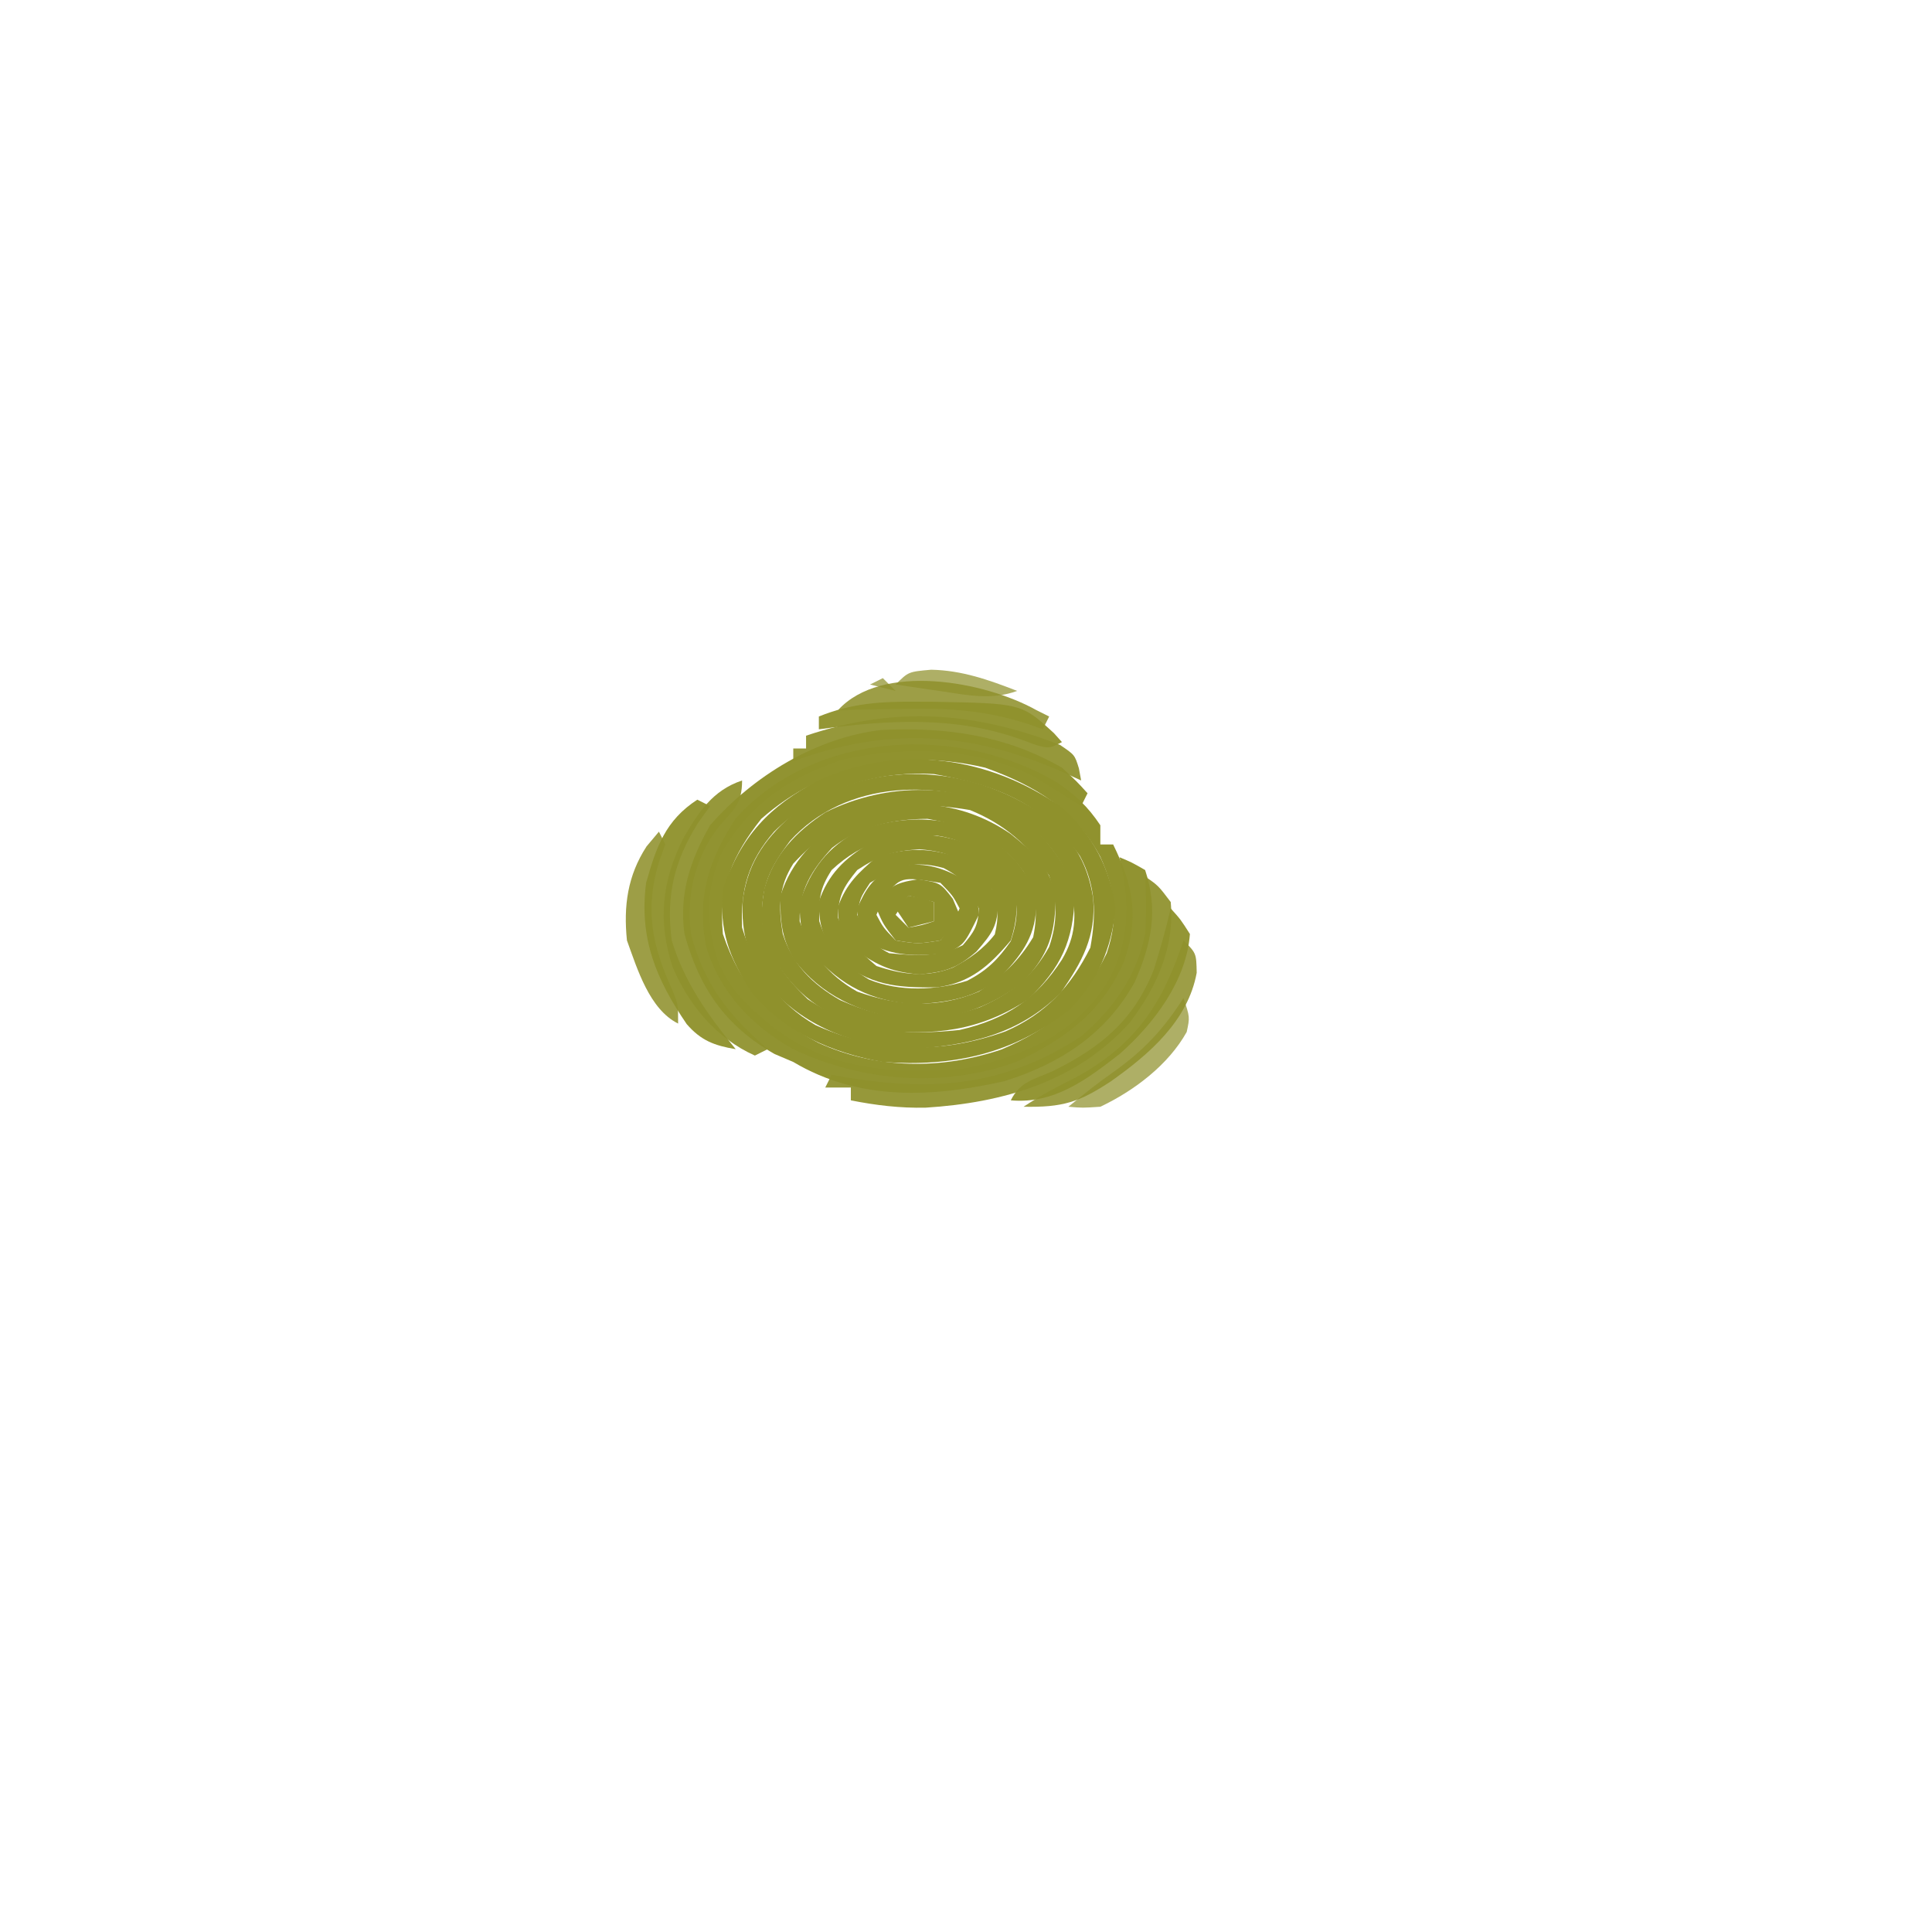
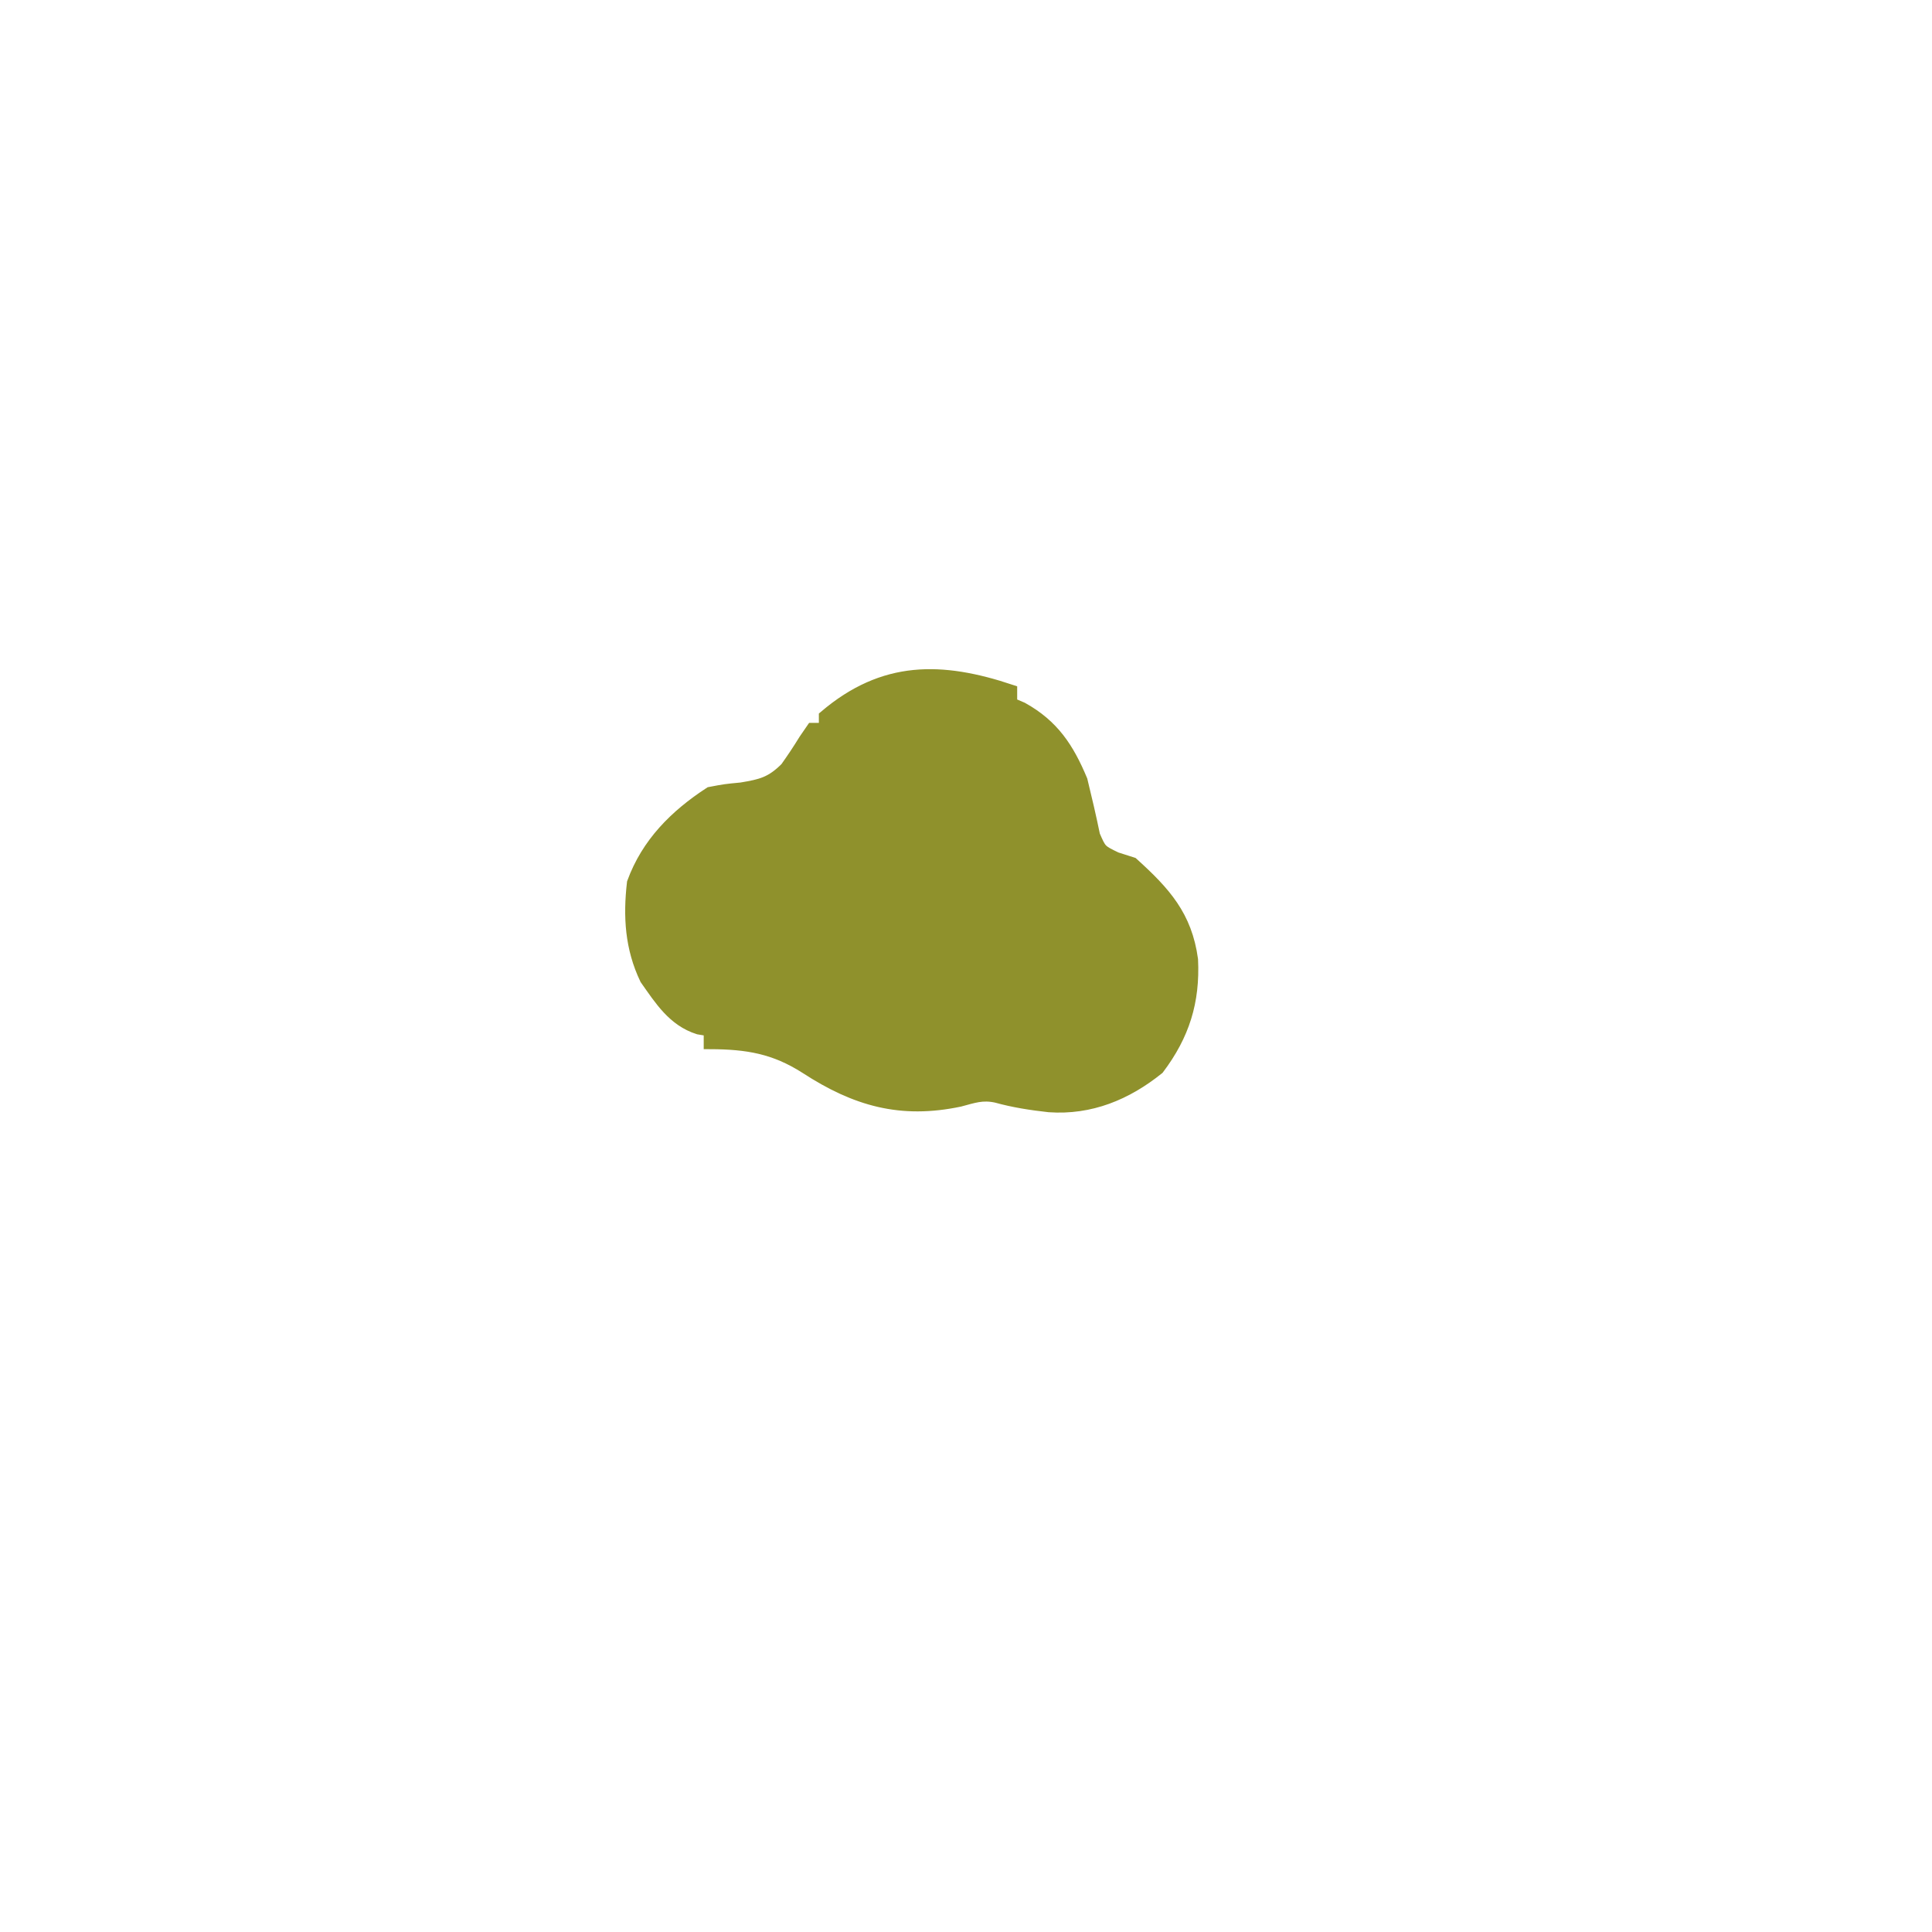
- <svg xmlns="http://www.w3.org/2000/svg" data-engine="alpha-halo-stack" width="302" height="302" viewBox="0 0 302 302">
-   <path d="M0 0 C4.806 0.097 8.994 1.585 13.438 3.312 C9.48 4.771 5.739 3.992 1.688 3.375 C1.339 3.325 1.339 3.325 -0.426 3.072 C-2.139 2.826 -3.851 2.57 -5.562 2.312 C-3.562 0.312 -3.562 0.312 0 0 Z " fill="#8F912C" fill-opacity="0.719" transform="translate(145.562,104.688)" />
-   <path d="M0 0 C0.66 0.66 1.32 1.32 2 2 C0.68 1.67 -0.64 1.34 -2 1 C-1.34 0.67 -0.68 0.34 0 0 Z " fill="#8F912C" fill-opacity="0.719" transform="translate(138,106)" />
-   <path d="M0 0 C1 3 1 3 0.5 5.312 C-2.373 10.459 -7.708 14.493 -13 17 C-15.812 17.188 -15.812 17.188 -18 17 C-15.727 15.153 -13.463 13.324 -11.062 11.645 C-6.258 8.25 -3.174 4.96 0 0 Z " fill="#8F912C" fill-opacity="0.719" transform="translate(185,156)" />
-   <path d="M0 0 C0.66 0.33 1.32 0.66 2 1 C1.67 1.66 1.34 2.32 1 3 C0.413 2.786 -0.174 2.571 -0.779 2.35 C-7.541 0.077 -13.529 -0.372 -20.625 -0.188 C-21.127 -0.181 -21.127 -0.181 -23.668 -0.146 C-26.113 -0.112 -28.556 -0.063 -31 0 C-24.159 -7.49 -8.093 -4.517 0 0 Z " fill="#8F912C" fill-opacity="0.872" transform="translate(162,111)" />
-   <path d="M0 0 C0.33 0.66 0.66 1.32 1 2 C0.691 2.846 0.381 3.691 0.062 4.562 C-2.268 12.103 -1.117 17.745 2.125 24.836 C3 27 3 27 3 30 C-1.489 27.756 -3.368 21.492 -5 17 C-5.548 11.62 -4.908 6.892 -1.938 2.312 C-1.618 1.931 -1.618 1.931 0 0 Z " fill="#8F912C" fill-opacity="0.872" transform="translate(103,130)" />
-   <path d="M0 0 C2 2 2 2 2.062 5.062 C0.689 12.572 -5.364 17.793 -11.312 22 C-16.326 25.317 -18.888 26.113 -25 26 C-22.298 24.199 -19.648 22.824 -16.75 21.375 C-7.488 16.309 -3.265 9.897 0 0 Z " fill="#8F912C" fill-opacity="0.872" transform="translate(185,147)" />
-   <path d="M0 0 C0.842 0.003 1.684 0.007 2.551 0.01 C16.415 0.253 16.415 0.253 21.5 4.918 C21.913 5.378 22.325 5.838 22.75 6.312 C20.75 7.312 20.75 7.312 18.762 6.789 C17.995 6.508 17.228 6.227 16.438 5.938 C6.112 2.186 -4.495 2.854 -15.25 4.312 C-15.25 3.652 -15.25 2.993 -15.25 2.312 C-10.067 0.214 -5.502 -0.036 0 0 Z " fill="#8F912C" fill-opacity="0.956" transform="translate(143.25,109.688)" />
-   <path d="M0 0 C0.66 0.33 1.32 0.66 2 1 C1.691 1.433 1.691 1.433 0.125 3.625 C-3.622 9.577 -4.921 15.045 -4 22 C-2.043 28.537 1.724 33.769 6 39 C2.671 38.445 0.566 37.655 -1.664 35.074 C-6.471 28.029 -9.127 21.601 -8 13 C-6.427 7.406 -4.994 3.252 0 0 Z " fill="#8F912C" fill-opacity="0.956" transform="translate(109,125)" />
-   <path d="M0 0 C1.559 1.734 1.559 1.734 3 4 C2.464 11.305 -2.644 18.039 -7.957 22.727 C-13.131 26.743 -18.173 30.602 -25 30 C-23.534 27.068 -21.409 26.743 -18.438 25.438 C-10.883 21.701 -5.781 17.492 -2.625 9.531 C-1.636 6.37 -0.757 3.224 0 0 Z " fill="#8F912C" fill-opacity="0.956" transform="translate(183,142)" />
-   <path d="M0 0 C2.312 1.562 2.312 1.562 2.957 3.66 C3.074 4.288 3.192 4.916 3.312 5.562 C2.392 5.141 1.472 4.719 0.523 4.285 C-13.865 -2.046 -26.794 -2.925 -41.688 2.562 C-41.688 1.903 -41.688 1.242 -41.688 0.562 C-41.028 0.562 -40.367 0.562 -39.688 0.562 C-39.688 -0.098 -39.688 -0.757 -39.688 -1.438 C-25.926 -6.071 -13.467 -5.25 0 0 Z " fill="#8F912C" fill-opacity="0.93" transform="translate(165.688,116.438)" />
-   <path d="M0 0 C0 3.725 -1.339 4.57 -3.688 7.266 C-7.414 12.19 -8.734 17.919 -8 24 C-5.948 31.86 -2.068 36.727 4 42 C3.67 42.165 3.67 42.165 2 43 C-3.995 40.336 -8.348 35.096 -10.875 29.125 C-13.198 21.907 -12.551 15.845 -9.211 9.082 C-6.832 4.993 -4.643 1.548 0 0 Z " fill="#8F912C" fill-opacity="0.93" transform="translate(116,122)" />
-   <path d="M0 0 C2.062 1.438 2.062 1.438 4 4 C4.652 11.064 1.777 17.338 -2.398 22.844 C-10.724 32.104 -22.265 35.394 -34.32 36.145 C-38.305 36.228 -42.098 35.78 -46 35 C-46 34.34 -46 33.68 -46 33 C-47.32 33 -48.64 33 -50 33 C-49.67 32.34 -49.34 31.68 -49 31 C-48.056 31.168 -47.113 31.335 -46.141 31.508 C-32.706 33.639 -21.742 32.67 -10 25 C-4.959 20.674 -1.323 15.576 0 9 C0.207 5.979 0.189 3.021 0 0 Z " fill="#8F912C" fill-opacity="0.93" transform="translate(179,137)" />
-   <path d="M0 0 C2.336 2.168 2.336 2.168 4 4 C3.67 4.66 3.34 5.32 3 6 C2.359 5.59 1.719 5.18 1.059 4.758 C0.194 4.219 -0.671 3.68 -1.562 3.125 C-2.409 2.591 -3.256 2.058 -4.129 1.508 C-13.162 -3.236 -24.445 -3.433 -34.305 -1.277 C-42.718 1.601 -48.474 5.375 -53.055 13.035 C-55.712 18.559 -55.744 24.342 -53.812 30.125 C-52.227 33.953 -50.198 36.311 -47 39 C-46.496 39.432 -45.992 39.864 -45.473 40.309 C-36.571 47.367 -26.008 48.03 -15 47 C-5.938 45.054 1.708 41.827 6.875 33.938 C10.662 27.604 10.726 21.12 9 14 C10.938 14.812 10.938 14.812 13 16 C15.107 22.322 13.974 27.558 11.379 33.508 C6.881 41.638 -0.274 46.277 -9 49 C-20.33 51.557 -31.719 52.119 -42 46 C-42.969 45.587 -43.939 45.175 -44.938 44.75 C-52.617 40.361 -56.672 34.484 -59 26 C-59.889 19.774 -58.087 14.384 -55 9 C-48.264 1.295 -38.465 -4.697 -28.23 -5.895 C-18.107 -6.373 -8.881 -5.1 0 0 Z " fill="#8F912C" fill-opacity="0.974" transform="translate(166,120)" />
-   <path d="M0 0 C2.943 1.986 4.868 3.757 6.848 6.727 C6.848 7.717 6.848 8.707 6.848 9.727 C7.508 9.727 8.168 9.727 8.848 9.727 C11.946 16.053 12.942 20.987 10.598 27.852 C7.27 35.79 1.256 40.245 -6.434 43.773 C-17.778 47.782 -30.358 46.838 -41.152 41.727 C-47.614 38.087 -52.592 32.915 -54.766 25.688 C-56.288 17.968 -54.297 11.975 -50.09 5.602 C-37.678 -8.122 -15.244 -9.019 0 0 Z M-46.152 5.727 C-50.598 11.329 -52.843 16.471 -52.152 23.727 C-49.352 31.995 -44.895 36.719 -37.258 40.719 C-28.175 44.874 -17.956 44.97 -8.57 41.762 C-0.92 38.487 4.236 34.289 7.848 26.727 C9.699 21.172 9.218 16.946 6.848 11.664 C2.857 4.246 -3.4 0.506 -11.152 -2.273 C-23.724 -5.221 -36.348 -2.937 -46.152 5.727 Z " fill="#8F912C" fill-opacity="0.988" transform="translate(165.152,122.273)" />
-   <path d="M0 0 C4.728 4.178 7.59 9.56 8.355 15.812 C7.77 21.956 5.52 27.21 1.113 31.617 C-7.683 38.497 -16.995 40.551 -28.02 39.75 C-35.874 38.369 -43.602 35.056 -48.656 28.688 C-52.05 23.398 -53.629 19.148 -53.02 12.75 C-50.22 4.481 -45.763 -0.242 -38.125 -4.242 C-25.404 -10.062 -11.23 -7.951 0 0 Z M-45.02 3.75 C-49.012 8.356 -50.282 12.74 -50.02 18.75 C-48.032 25.264 -44.508 30.583 -38.52 34 C-28.747 38.389 -18.782 38.541 -8.836 34.965 C-2.575 32.231 1.384 27.943 4.418 21.875 C5.345 16.724 5.32 12.225 2.781 7.535 C-3.115 -0.776 -10.201 -3.506 -20.02 -5.25 C-29.389 -5.805 -38.331 -2.826 -45.02 3.75 Z " fill="#8F912C" fill-opacity="1" transform="translate(166.02,126.25)" />
-   <path d="M0 0 C4.758 3.706 7.139 7.273 8.09 13.176 C8.569 19.193 6.388 23.091 3.027 27.988 C-3.606 34.621 -11.568 36.268 -20.785 36.801 C-28.958 36.249 -36.571 33.542 -42.16 27.426 C-45.683 22.896 -47.035 19.05 -46.66 13.301 C-45.756 7.238 -42.89 3.52 -38.285 -0.387 C-26.629 -8.604 -11.568 -7.771 0 0 Z M-39.285 4.238 C-42.481 8.512 -43.834 11.274 -43.66 16.738 C-42.815 21.954 -40.288 25.34 -36.535 28.988 C-28.922 34.006 -21.755 34.748 -12.785 33.801 C-5.56 32.136 -0.834 29.008 3.215 22.801 C5.413 19.074 5.447 16.066 4.754 11.789 C3.303 6.437 -0.269 2.777 -4.785 -0.199 C-15.777 -5.695 -30.64 -5.303 -39.285 4.238 Z " fill="#8F912C" fill-opacity="1" transform="translate(162.785,127.199)" />
-   <path d="M0 0 C3.699 3.245 6.93 7.125 8 12 C7.776 19.07 5.917 23.164 0.75 28.188 C-6.863 33.206 -14.03 33.948 -23 33 C-30.225 31.335 -34.951 28.207 -39 22 C-41.198 18.273 -41.232 15.265 -40.539 10.988 C-39.088 5.636 -35.516 1.977 -31 -1 C-21.237 -5.882 -9.4 -5.813 0 0 Z M-36 7 C-38.253 10.568 -38.352 13.777 -37.652 17.945 C-36.121 22.768 -33.024 25.837 -28.695 28.324 C-21.077 31.706 -14.69 32.158 -6.812 29.438 C-1.971 27.288 1.419 24.677 4 20 C5.341 16.059 5.281 12.877 4 8.875 C0.652 4.062 -2.921 0.847 -8.375 -1.375 C-19.434 -3.282 -28.192 -1.455 -36 7 Z " fill="#8F912C" fill-opacity="1" transform="translate(160,128)" />
-   <path d="M0 0 C3.455 2.77 6.159 5.145 7.016 9.641 C7.016 15.435 5.978 18.882 1.945 23.098 C-3.368 27.346 -9.912 29.392 -16.691 29.02 C-23.692 27.863 -29.586 25.319 -33.922 19.566 C-35.836 16.098 -36.048 13.632 -35.984 9.641 C-34.236 4.177 -30.662 0.765 -25.984 -2.359 C-17.178 -5.947 -7.884 -5.401 0 0 Z M-27.938 2.188 C-31.137 5.697 -33.089 8.743 -32.984 13.641 C-31.285 18.539 -28.516 22.099 -23.984 24.641 C-17.565 26.944 -11.327 27.331 -4.984 24.641 C-1.346 22.329 1.296 19.84 3.516 16.141 C4.312 12.158 4.015 9.37 1.957 5.809 C-1.995 0.49 -6.579 -1.202 -12.984 -2.359 C-18.3 -2.359 -23.711 -1.16 -27.938 2.188 Z " fill="#8F912C" fill-opacity="1" transform="translate(157.984,130.359)" />
-   <path d="M0 0 C3.389 2.714 5.945 5.321 6.82 9.695 C6.82 14.81 4.776 17.606 1.426 21.219 C-2.431 24.766 -7.087 25.356 -12.18 25.695 C-18.989 25.152 -23.67 22.844 -28.18 17.695 C-29.924 14.788 -30.18 13.196 -30.18 9.82 C-28.522 4.641 -25.805 1.081 -20.945 -1.484 C-13.875 -4.029 -6.56 -3.926 0 0 Z M-25.18 4.695 C-27.075 7.652 -27.19 9.201 -27.117 12.695 C-25.759 17.04 -23.201 19.465 -19.344 21.812 C-14.617 23.741 -8.843 23.54 -4.012 22.008 C-0.919 20.425 0.847 18.657 2.82 15.82 C4 12.135 4.067 10.356 2.82 6.695 C-0.507 2.738 -3.523 0.087 -8.695 -0.676 C-15.427 -0.839 -20.14 0.016 -25.18 4.695 Z " fill="#8F912C" fill-opacity="1" transform="translate(155.18,131.305)" />
-   <path d="M0 0 C3.141 1.826 5.167 3.42 7.137 6.492 C7.697 9.773 7.572 11.862 6.574 15.055 C3.24 19.02 0.227 21.705 -4.977 22.391 C-11.376 22.481 -15.342 22.079 -20.426 18.055 C-22.684 14.809 -23.426 12.941 -23.426 8.992 C-21.972 4.722 -19.42 2.261 -15.586 -0.059 C-10.698 -2.065 -4.893 -1.907 0 0 Z M-17.426 4.055 C-19.582 6.697 -20.426 8.136 -20.426 11.555 C-19.082 14.914 -17.153 16.717 -14.426 19.055 C-10.333 20.419 -6.606 20.901 -2.484 19.301 C0.146 17.901 2.243 16.482 4.074 14.117 C4.759 11.293 4.578 9.799 3.574 7.055 C-0.005 2.911 -2.221 1.221 -7.738 0.805 C-11.819 1.081 -14.023 1.812 -17.426 4.055 Z " fill="#8F912C" fill-opacity="1" transform="translate(151.426,131.945)" />
-   <path d="M0 0 C3.079 2.029 4.369 3.402 5.75 6.812 C5.75 10.527 4.827 11.724 2.375 14.562 C-0.714 17.21 -2.478 17.738 -6.5 18.125 C-11.281 17.727 -13.344 16.57 -17.25 13.812 C-19.088 11.439 -19.264 10.36 -19.188 7.375 C-17.927 3.93 -16.012 2.18 -13.25 -0.188 C-8.518 -1.765 -4.694 -1.715 0 0 Z M-14.25 3.812 C-15.812 6.188 -15.812 6.188 -16.25 8.812 C-14.932 11.711 -14.129 13.373 -11.25 14.812 C-7.15 15.224 -3.479 15.427 0.25 13.562 C2.009 11.511 2.67 10.527 2.75 7.812 C1.366 4.584 0.38 3.143 -2.75 1.5 C-7.5 0.194 -10.135 1.273 -14.25 3.812 Z " fill="#8F912C" fill-opacity="1" transform="translate(150.25,134.188)" />
-   <path d="M0 0 C1.986 1.986 2.605 2.875 2.688 5.688 C0.426 10.318 0.426 10.318 -2.312 11.688 C-6.413 12.099 -10.084 12.302 -13.812 10.438 C-15.571 8.386 -16.233 7.402 -16.312 4.688 C-14.979 1.577 -13.921 0.05 -11 -1.688 C-6.81 -2.662 -3.731 -2.118 0 0 Z M-12.25 3.188 C-12.601 4.013 -12.951 4.838 -13.312 5.688 C-12.25 7.688 -12.25 7.688 -10.312 9.688 C-6.812 10.25 -6.812 10.25 -3.312 9.688 C-1.375 7.188 -1.375 7.188 -0.312 4.688 C-1.375 2.688 -1.375 2.688 -3.312 0.688 C-9.537 -0.313 -9.537 -0.313 -12.25 3.188 Z " fill="#8F912C" fill-opacity="1" transform="translate(150.312,137.312)" />
-   <path d="M0 0 C3.5 0.562 3.5 0.562 5.438 3.062 C5.788 3.888 6.139 4.713 6.5 5.562 C5.438 7.562 5.438 7.562 3.5 9.562 C0 10.125 0 10.125 -3.5 9.562 C-5.438 7.062 -5.438 7.062 -6.5 4.562 C-4.689 1.153 -3.909 0.628 0 0 Z M-1.5 2.562 C-1.83 3.058 -1.83 3.058 -3.5 5.562 C-2.84 6.223 -2.18 6.883 -1.5 7.562 C0.625 7.188 0.625 7.188 2.5 6.562 C2.5 5.572 2.5 4.582 2.5 3.562 C1.18 3.232 -0.14 2.902 -1.5 2.562 Z " fill="#8F912C" fill-opacity="1" transform="translate(143.5,137.438)" />
-   <path d="M0 0 C2.125 0.375 2.125 0.375 4 1 C4 1.99 4 2.98 4 4 C2.68 4.33 1.36 4.66 0 5 C-0.66 4.01 -1.32 3.02 -2 2 C-1.34 1.34 -0.68 0.68 0 0 Z " fill="#8F912C" fill-opacity="1" transform="translate(142,140)" />
+ <svg xmlns="http://www.w3.org/2000/svg" data-engine="binary-alpha-mono" width="302" height="302" viewBox="0 0 302 302">
+   <path d="M0 0 C0 0.66 0 1.32 0 2 C0.578 2.248 1.155 2.495 1.75 2.75 C6.571 5.429 8.901 8.981 11 14 C11.7 16.863 12.369 19.722 12.961 22.609 C14 25 14 25 16.438 26.18 C16.86 26.315 16.86 26.315 19 27 C24.036 31.556 27.351 35.237 28.273 42.008 C28.587 48.545 26.958 53.75 23 59 C18.034 62.989 12.426 65.311 5.996 64.859 C3.192 64.549 0.47 64.131 -2.25 63.375 C-4.463 62.901 -5.819 63.421 -8 64 C-17.183 65.929 -24.196 63.944 -32 58.875 C-36.925 55.717 -41.211 55.025 -47 55 C-47 54.34 -47 53.68 -47 53 C-47.596 52.901 -48.191 52.801 -48.805 52.699 C-52.694 51.46 -54.715 48.246 -57 45 C-59.314 40.161 -59.608 35.279 -59 30 C-56.765 23.884 -52.406 19.525 -47 16 C-44.633 15.551 -44.633 15.551 -42.125 15.312 C-38.921 14.778 -37.411 14.409 -35.086 12.098 C-34.06 10.659 -33.079 9.187 -32.156 7.68 C-31.775 7.125 -31.393 6.571 -31 6 C-30.34 6 -29.68 6 -29 6 C-29 5.34 -29 4.68 -29 4 C-19.828 -3.797 -10.822 -3.607 0 0 Z " fill="#8F912C" transform="translate(158,108)" stroke="#8F912C" stroke-width="2" />
</svg>
